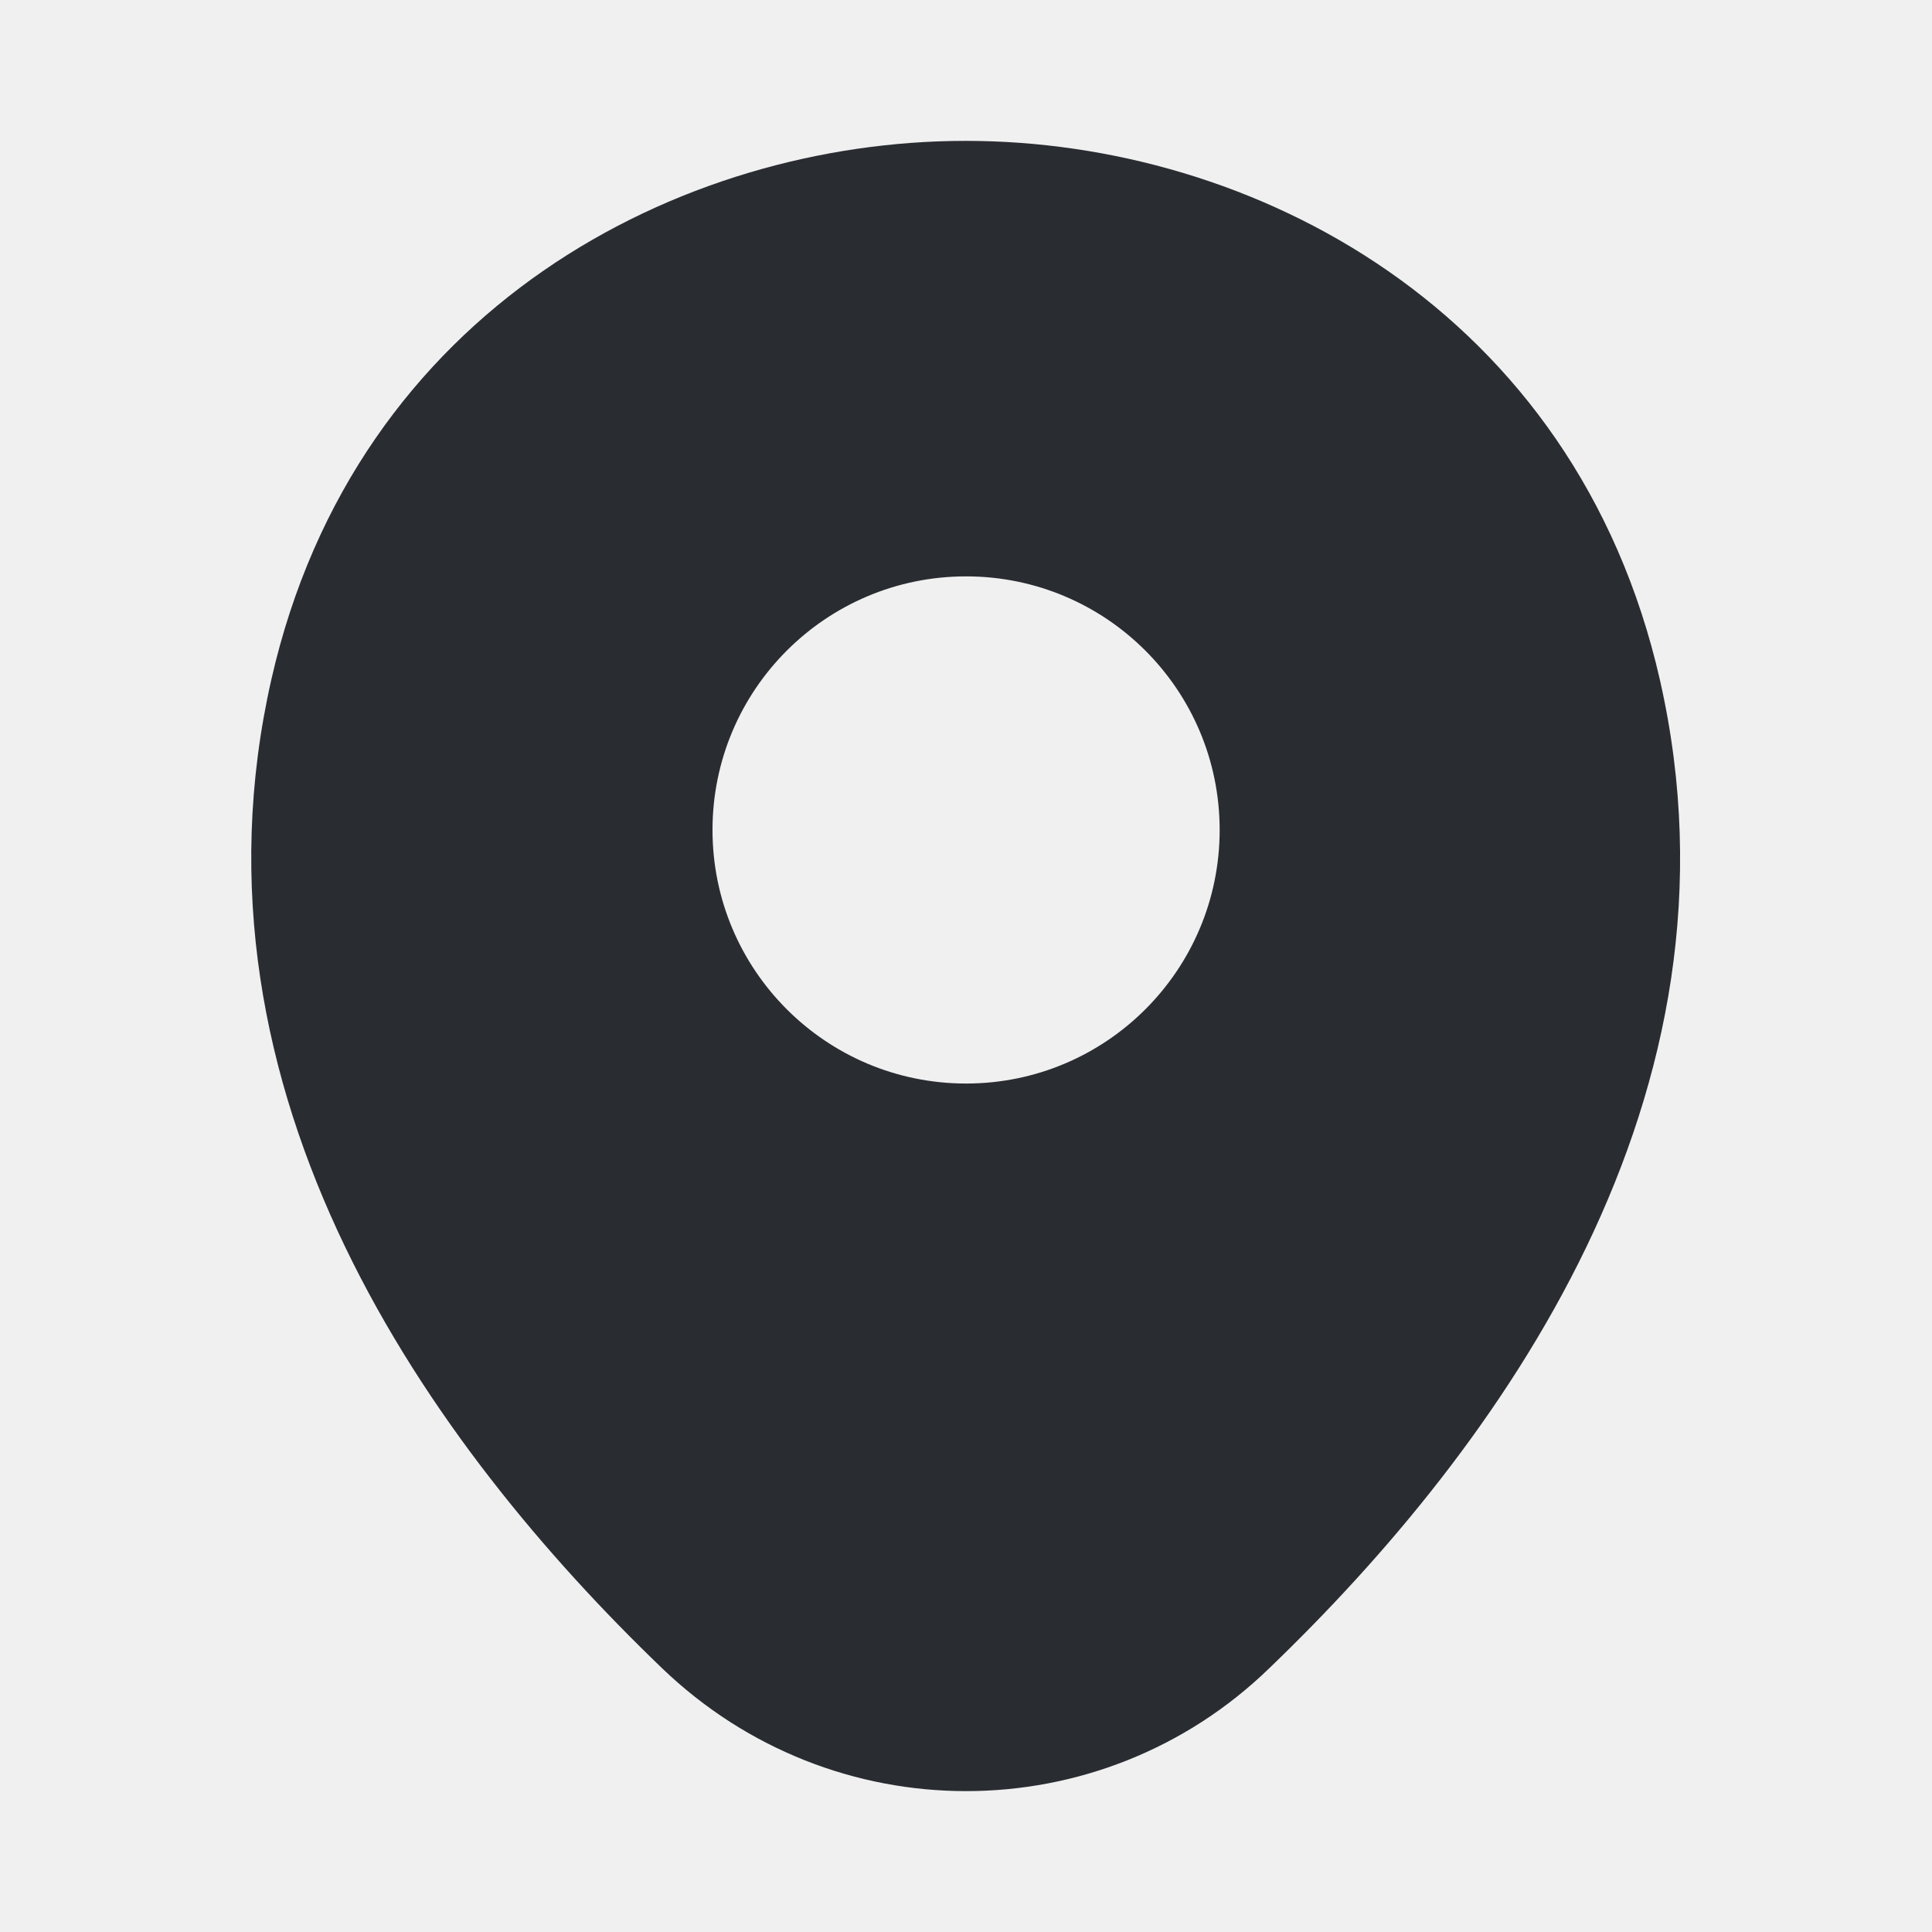
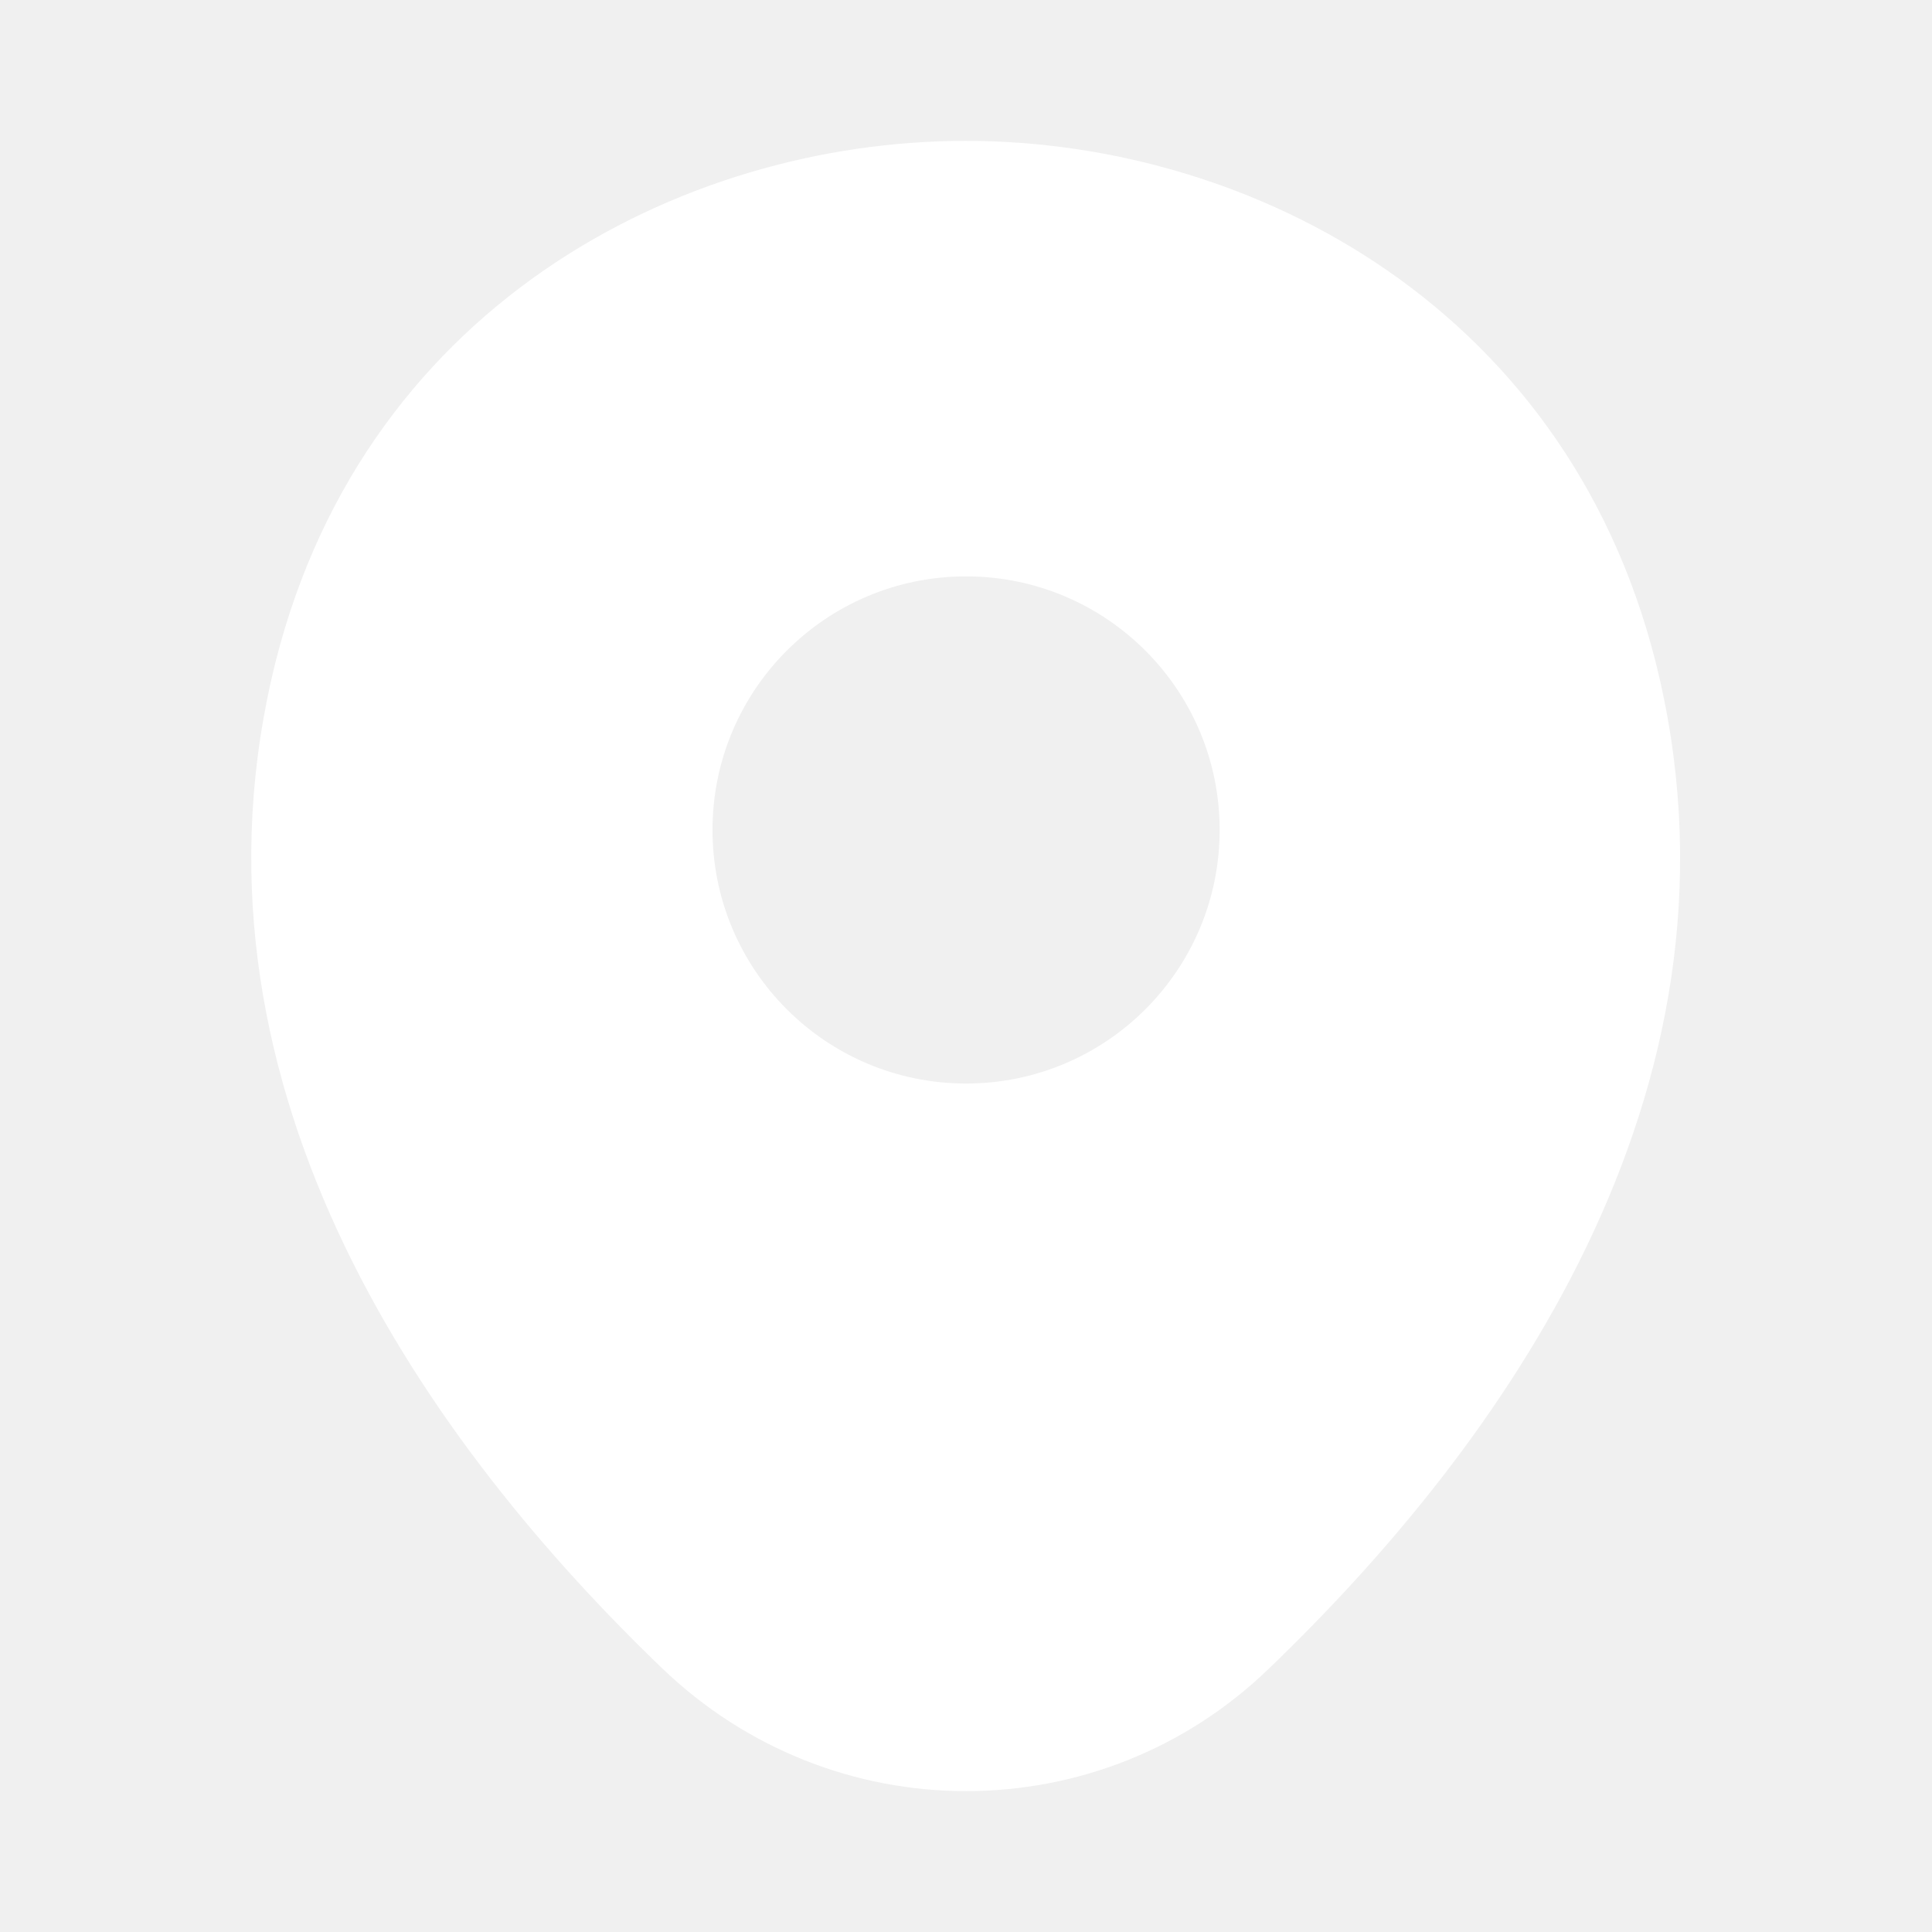
<svg xmlns="http://www.w3.org/2000/svg" width="800px" height="800px" viewBox="0 0 24 24" fill="none">
-   <path d="M20.621 8.45C19.571 3.83 15.541 1.75 12.001 1.75C12.001 1.75 12.001 1.75 11.991 1.75C8.461 1.75 4.421 3.82 3.371 8.44C2.201 13.6 5.361 17.97 8.221 20.72C9.281 21.74 10.641 22.25 12.001 22.25C13.361 22.25 14.721 21.74 15.771 20.72C18.631 17.97 21.791 13.61 20.621 8.45ZM12.001 13.46C10.261 13.46 8.851 12.05 8.851 10.31C8.851 8.57 10.261 7.16 12.001 7.16C13.741 7.16 15.151 8.57 15.151 10.31C15.151 12.05 13.741 13.46 12.001 13.46Z" fill="#292D32" />
+   <path d="M20.621 8.45C19.571 3.83 15.541 1.75 12.001 1.75C12.001 1.75 12.001 1.75 11.991 1.75C8.461 1.75 4.421 3.82 3.371 8.44C2.201 13.6 5.361 17.97 8.221 20.72C9.281 21.74 10.641 22.25 12.001 22.25C13.361 22.25 14.721 21.74 15.771 20.72C18.631 17.97 21.791 13.61 20.621 8.45ZM12.001 13.46C10.261 13.46 8.851 12.05 8.851 10.31C8.851 8.57 10.261 7.16 12.001 7.16C13.741 7.16 15.151 8.57 15.151 10.31C15.151 12.05 13.741 13.46 12.001 13.46Z" fill="#fff" />
</svg>
